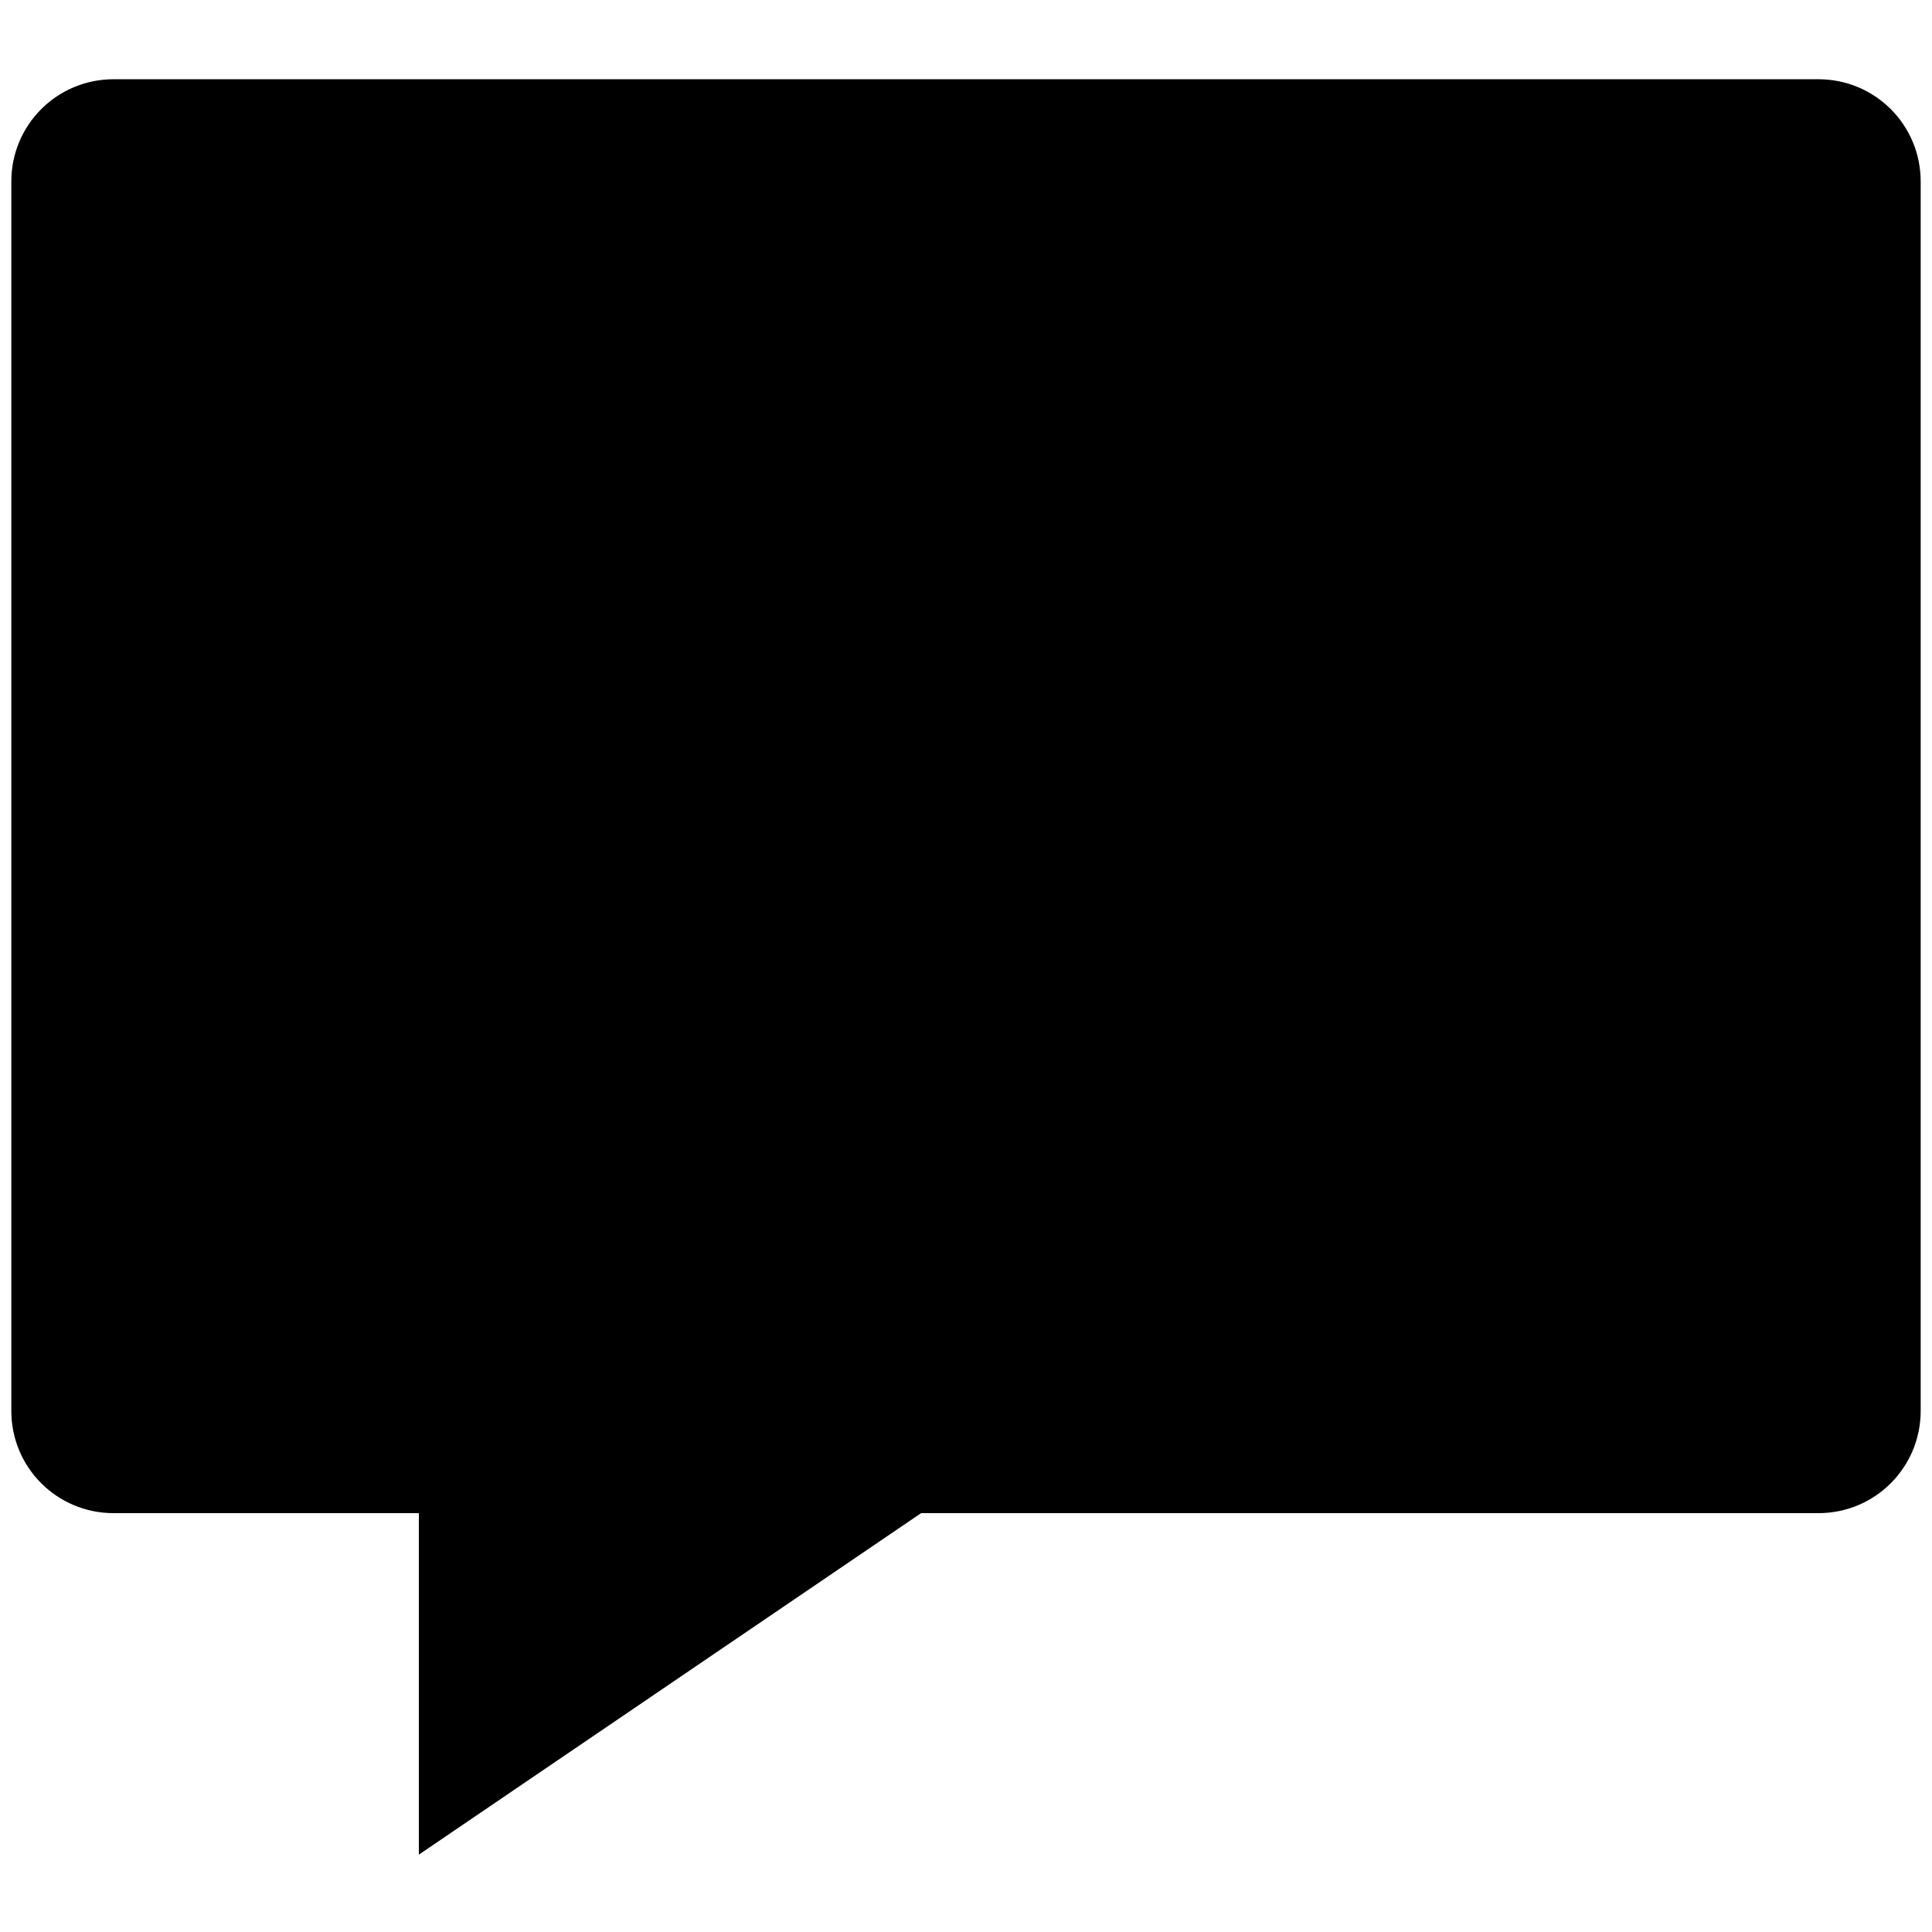
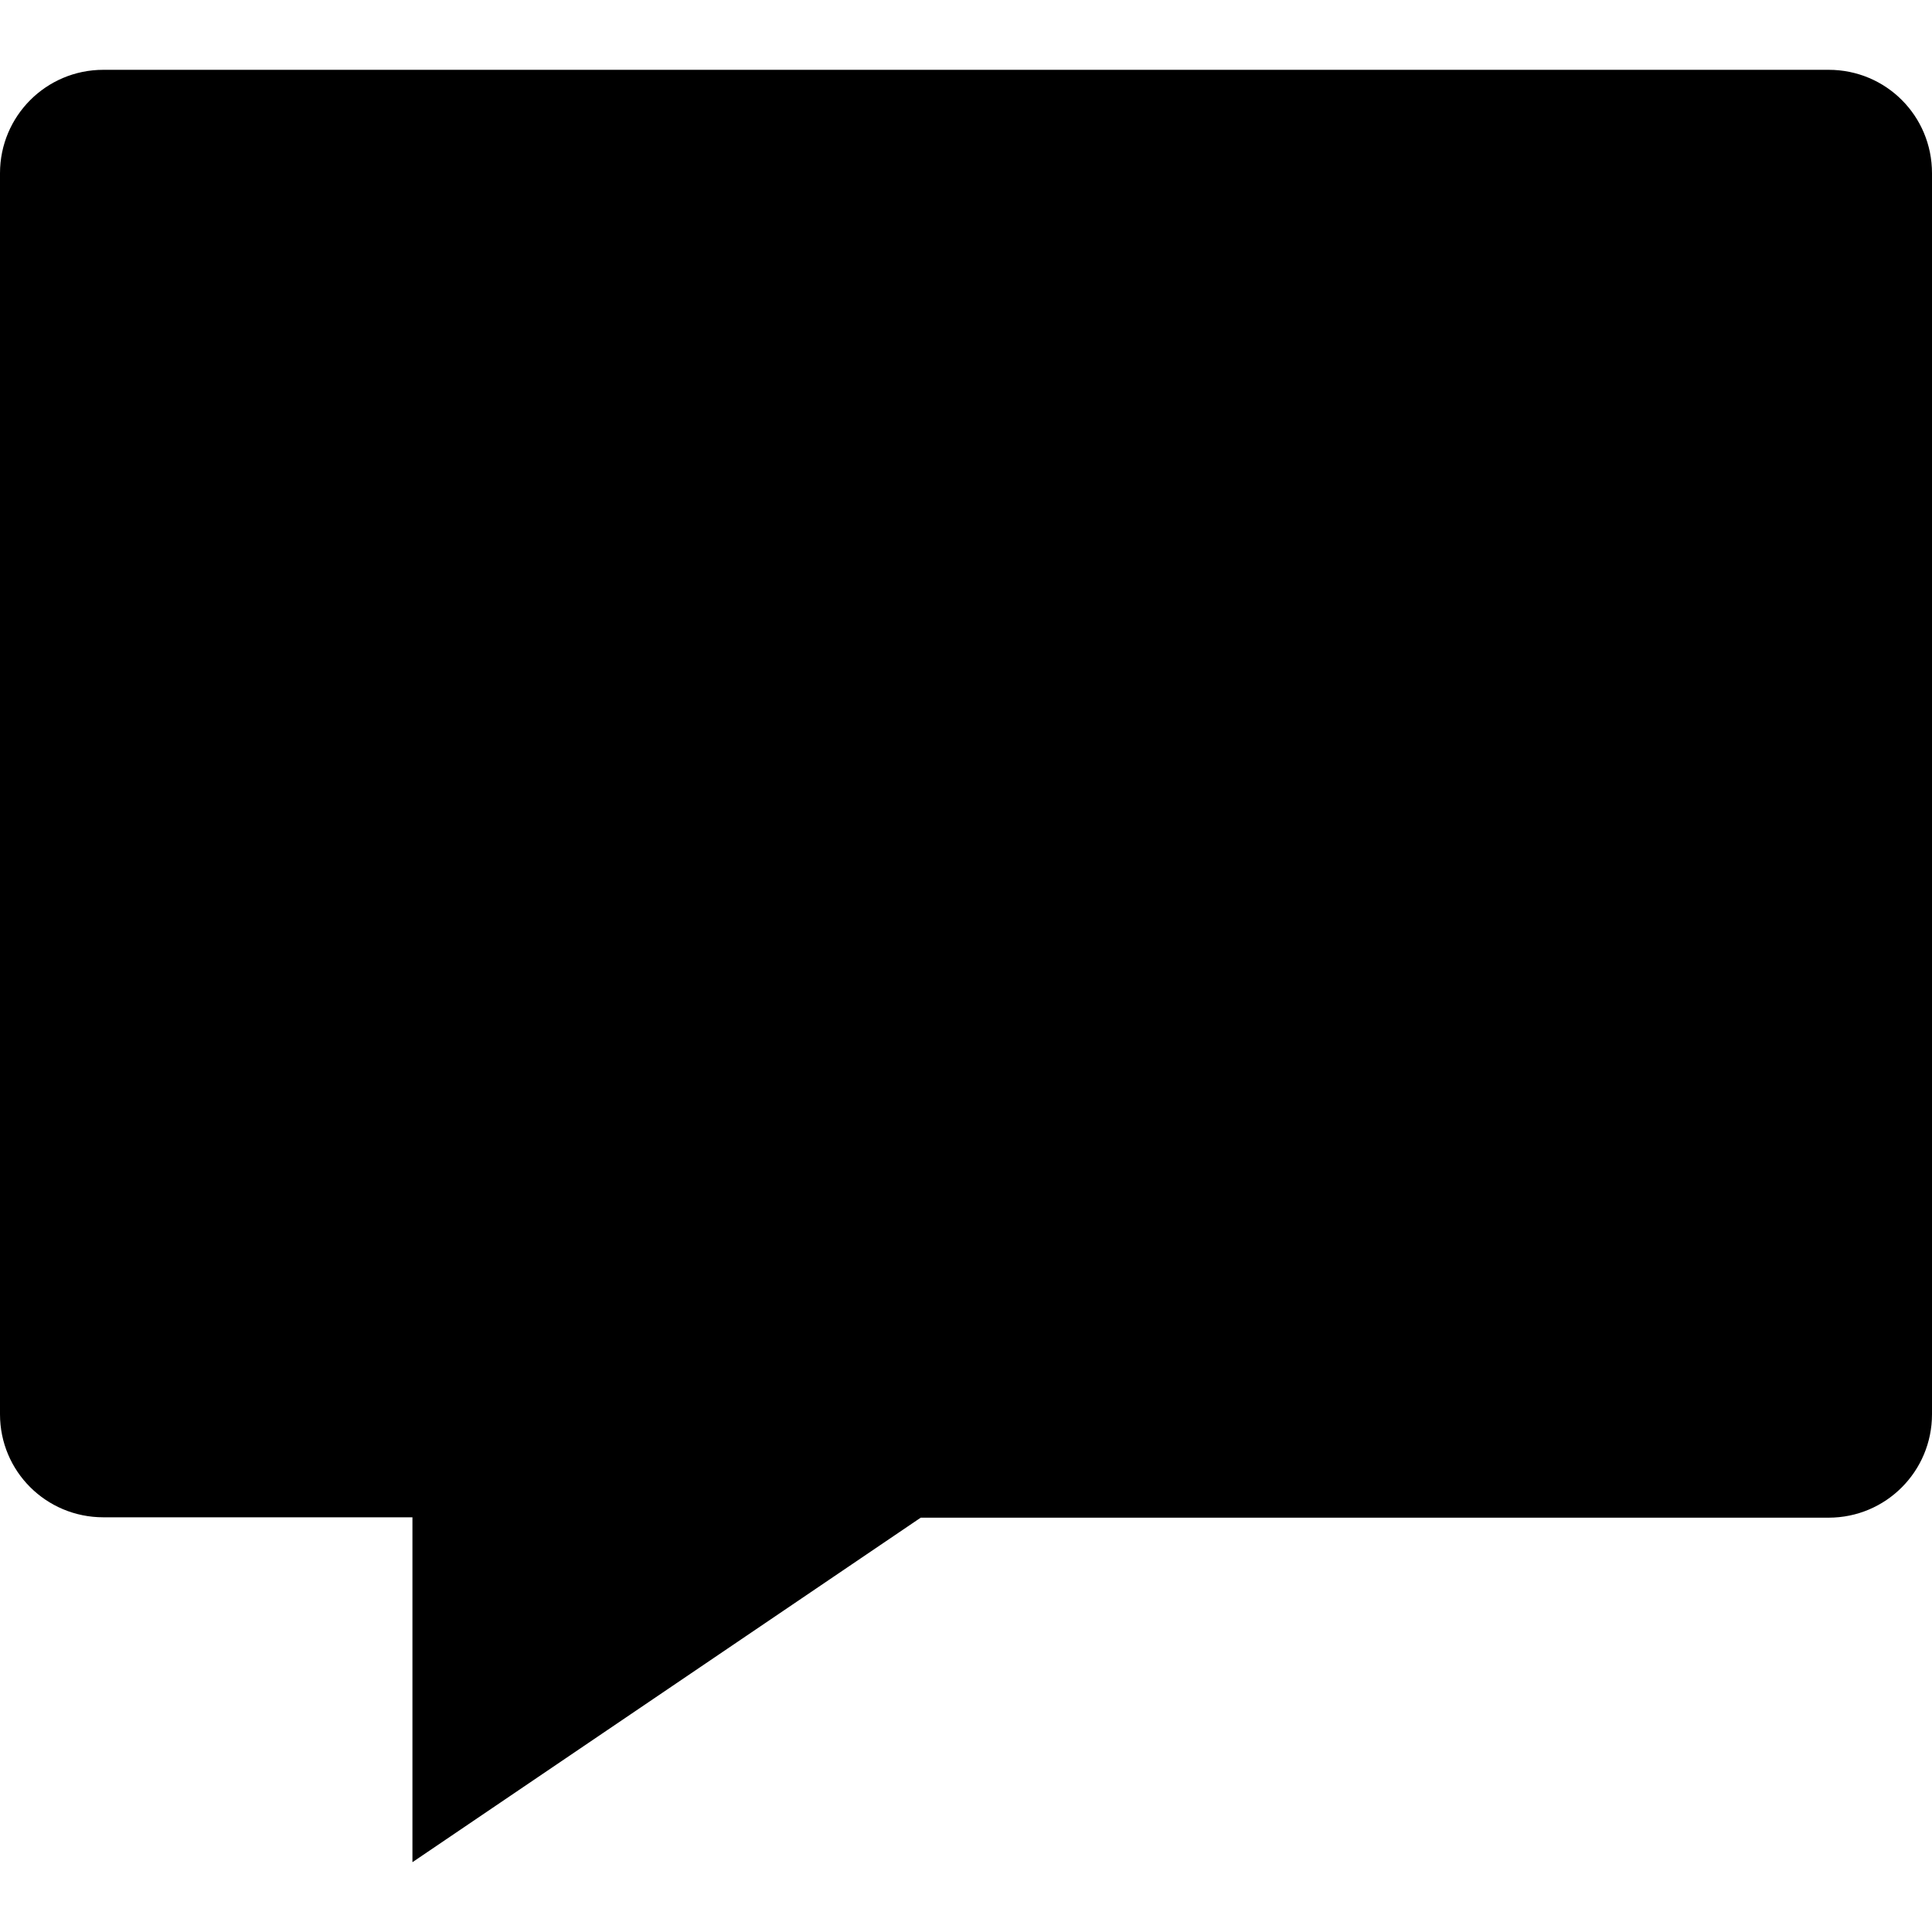
<svg id="twrp-com-ii-sh" viewBox="0 0 512 512">
-   <path d="M111,491.5V401H30.1C15.1,401,3,388.9,3,373.9V48.1C3,33.1,15.1,21,30.1,21h451.8c15,0,27.1,12.1,27.1,27.1v325.8c0,15-12.1,27.1-27.1,27.1H244.1L111,491.5z M482,57.1L482,57.1z" />
+   <path d="M109.3,493.5v-91.4H27.4C12.2,402.1,0,389.9,0,374.8V45.9c0-15.1,12.2-27.4,27.4-27.4h457.2c15.2,0,27.4,12.2,27.4,27.4v328.9c0,15.1-12.2,27.4-27.4,27.4H244L109.3,493.5z M484.7,54.9L484.7,54.9z" />
</svg>
